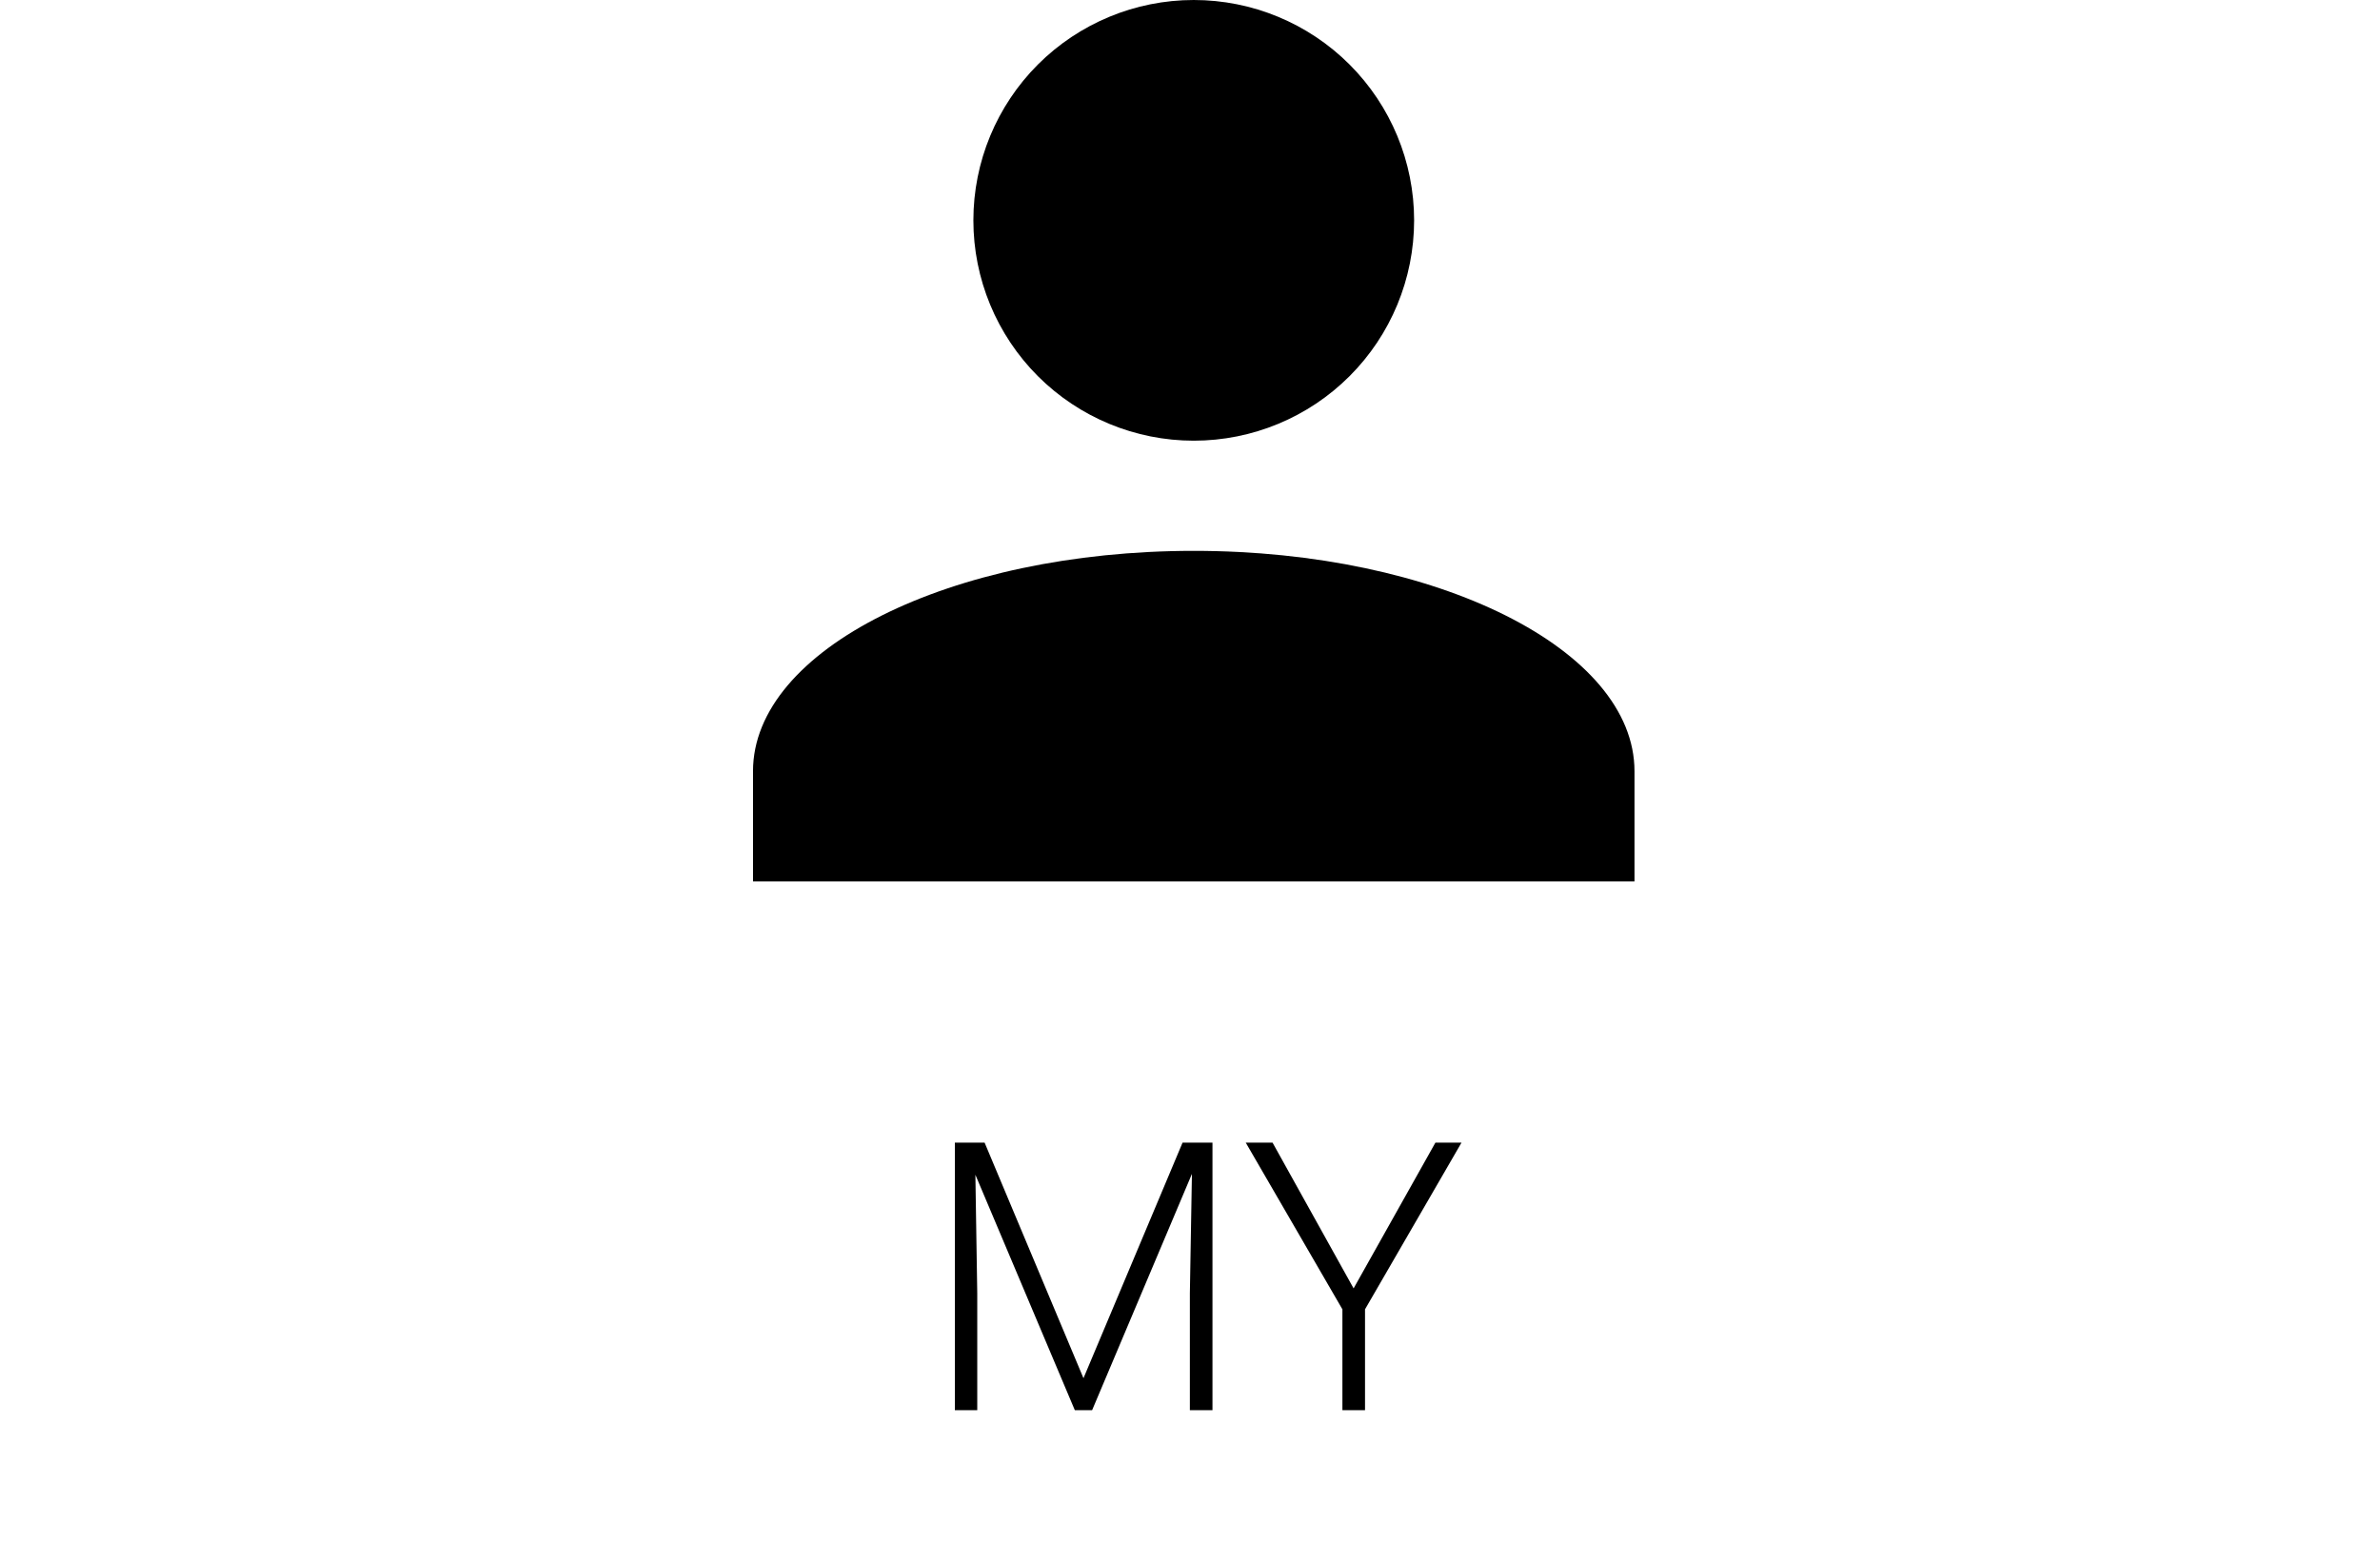
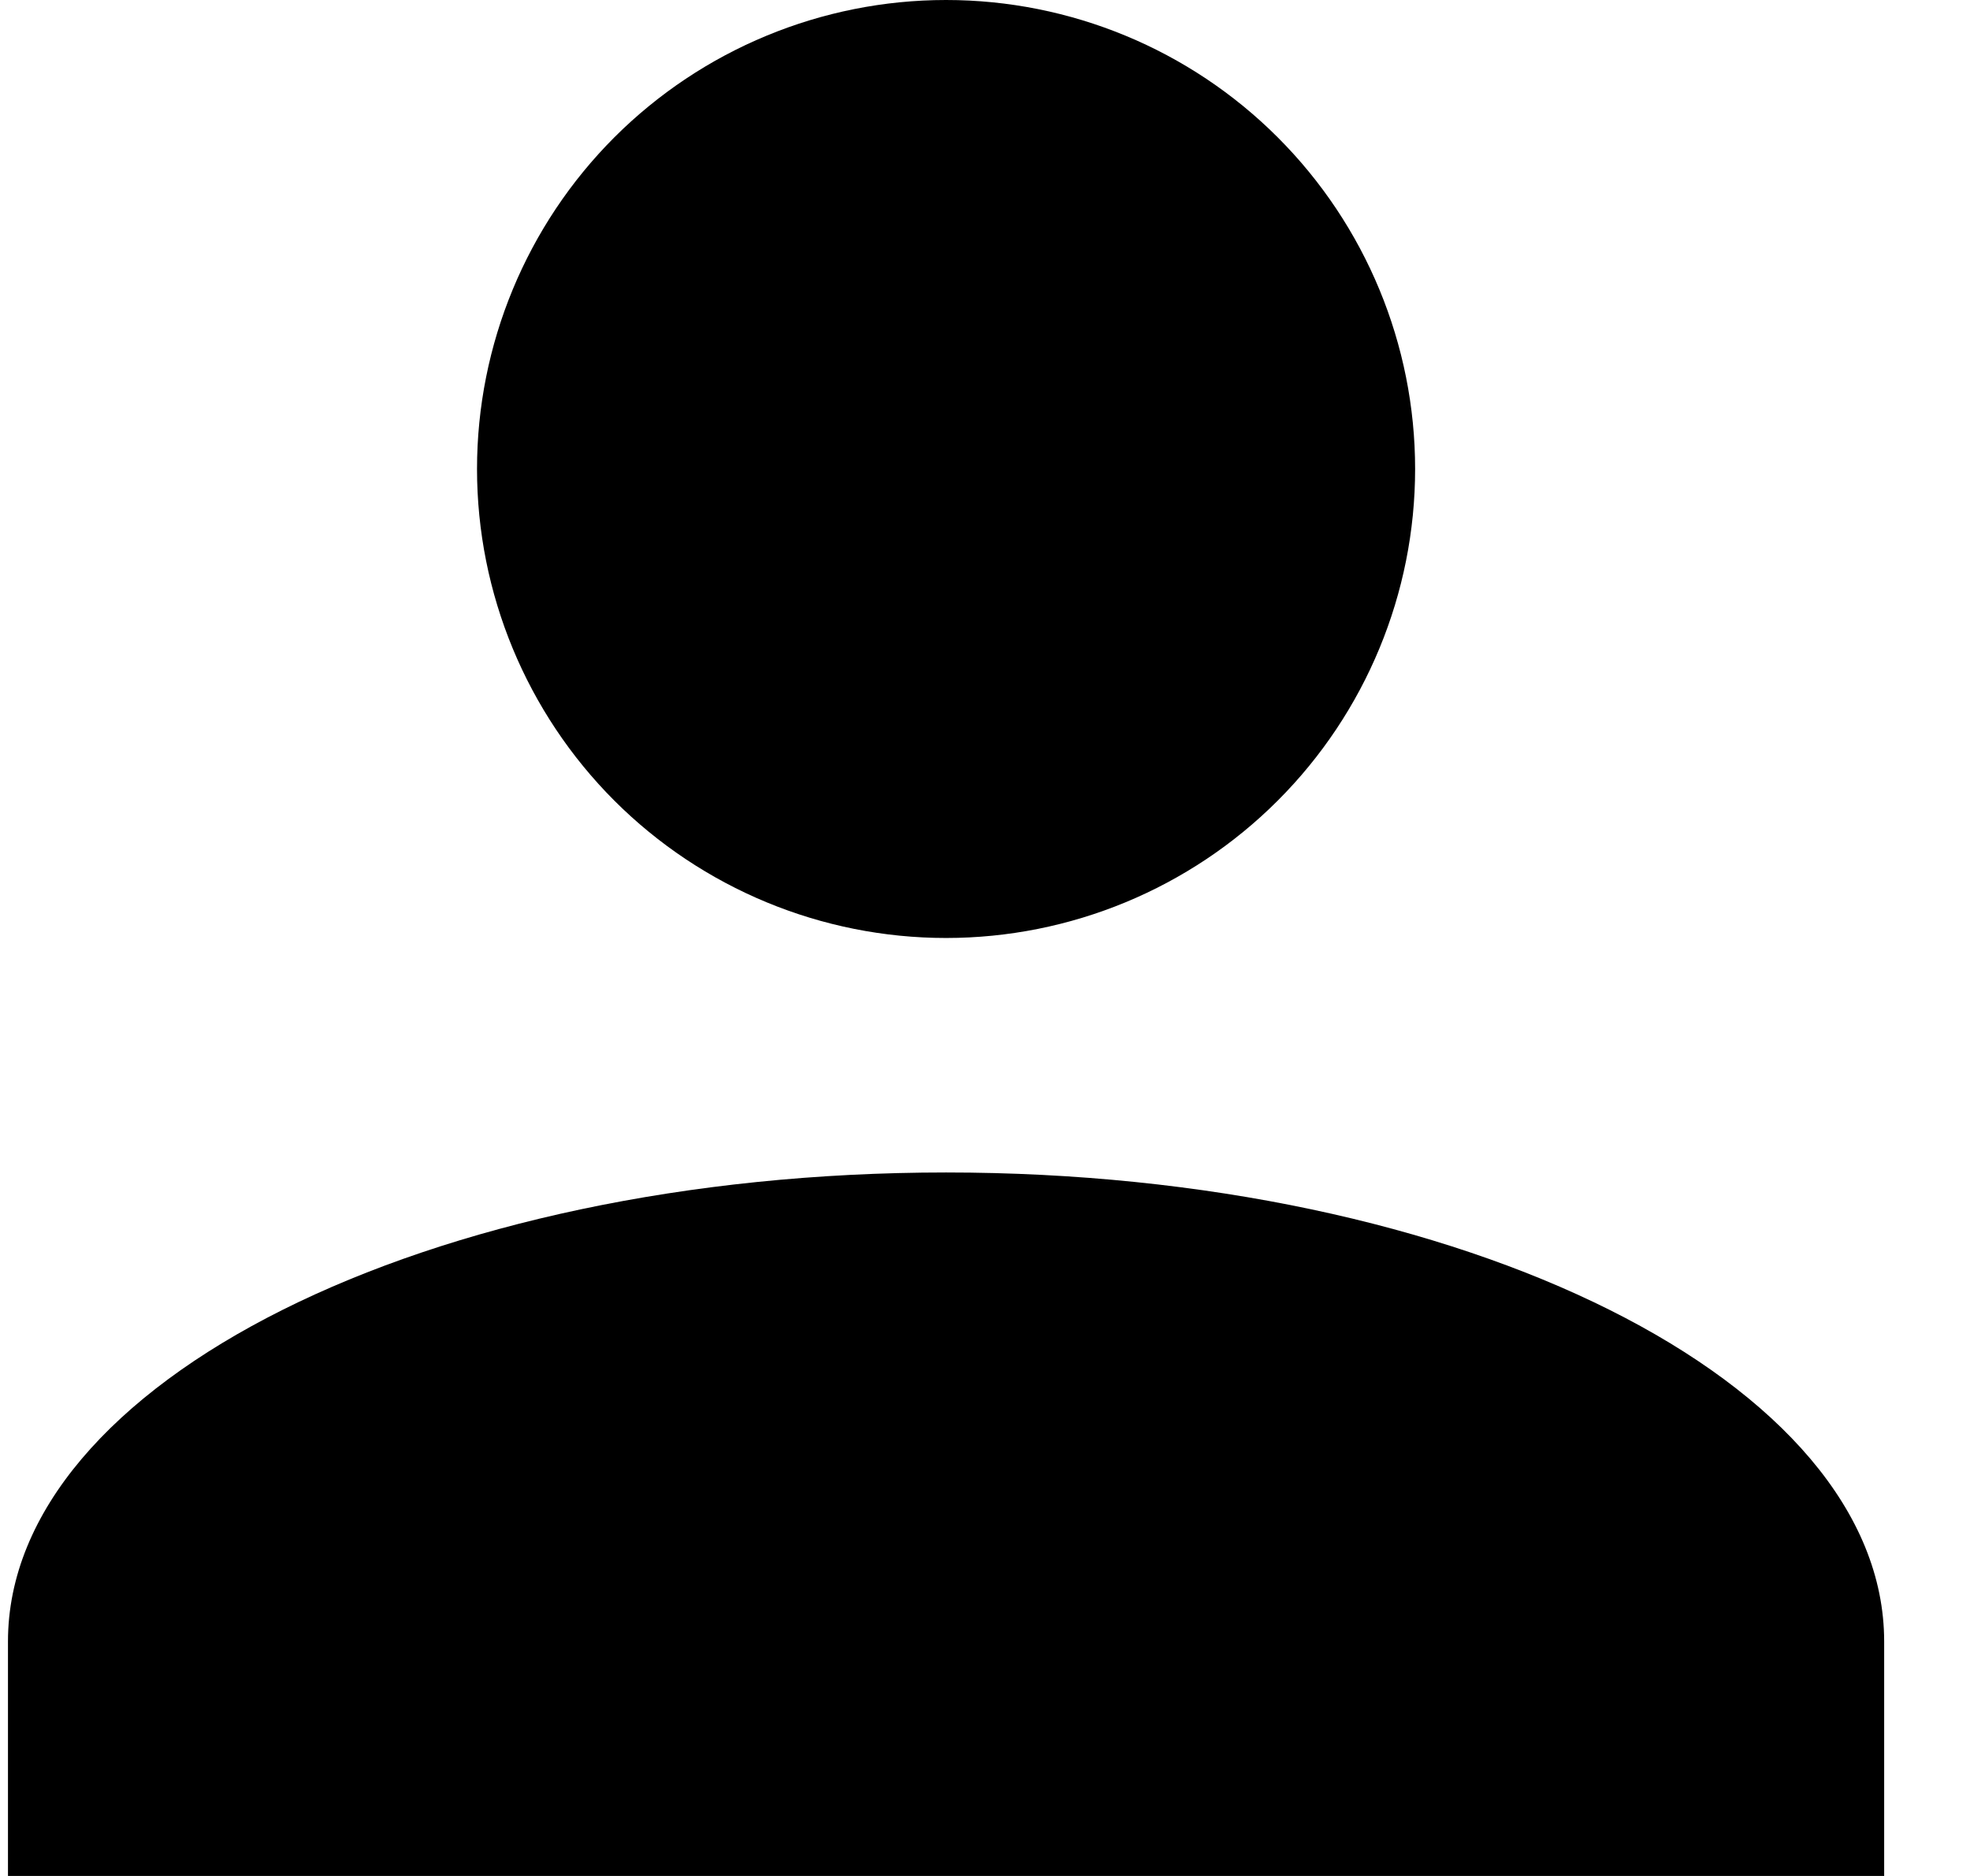
- <svg xmlns="http://www.w3.org/2000/svg" width="54" height="35" viewBox="0 0 54 35" fill="none">
-   <path d="M27.085 0C28.411 0 29.683 0.527 30.62 1.464C31.558 2.402 32.085 3.674 32.085 5C32.085 6.326 31.558 7.598 30.62 8.536C29.683 9.473 28.411 10 27.085 10C25.759 10 24.487 9.473 23.549 8.536C22.612 7.598 22.085 6.326 22.085 5C22.085 3.674 22.612 2.402 23.549 1.464C24.487 0.527 25.759 0 27.085 0ZM27.085 12.5C32.61 12.5 37.085 14.738 37.085 17.5V20H17.085V17.5C17.085 14.738 21.56 12.5 27.085 12.5Z" fill="currentColor" />
-   <path d="M21.823 25.929H22.34L24.583 31.274L26.831 25.929H27.343L24.779 32H24.387L21.823 25.929ZM21.665 25.929H22.119L22.173 29.348V32H21.665V25.929ZM27.056 25.929H27.51V32H26.997V29.348L27.056 25.929ZM28.873 25.929L30.712 29.236L32.568 25.929H33.16L30.971 29.711V32H30.458V29.711L28.265 25.929H28.873Z" fill="currentColor" />
+ <svg xmlns="http://www.w3.org/2000/svg" width="21" height="20" viewBox="0 0 21 20" fill="none">
+   <path d="M10.085 0C11.411 0 12.683 0.527 13.62 1.464C14.558 2.402 15.085 3.674 15.085 5C15.085 6.326 14.558 7.598 13.62 8.536C12.683 9.473 11.411 10 10.085 10C8.759 10 7.487 9.473 6.549 8.536C5.612 7.598 5.085 6.326 5.085 5C5.085 3.674 5.612 2.402 6.549 1.464C7.487 0.527 8.759 0 10.085 0ZM10.085 12.5C15.61 12.5 20.085 14.738 20.085 17.5V20H0.085V17.5C0.085 14.738 4.56 12.5 10.085 12.5Z" fill="currentColor" />
</svg>
